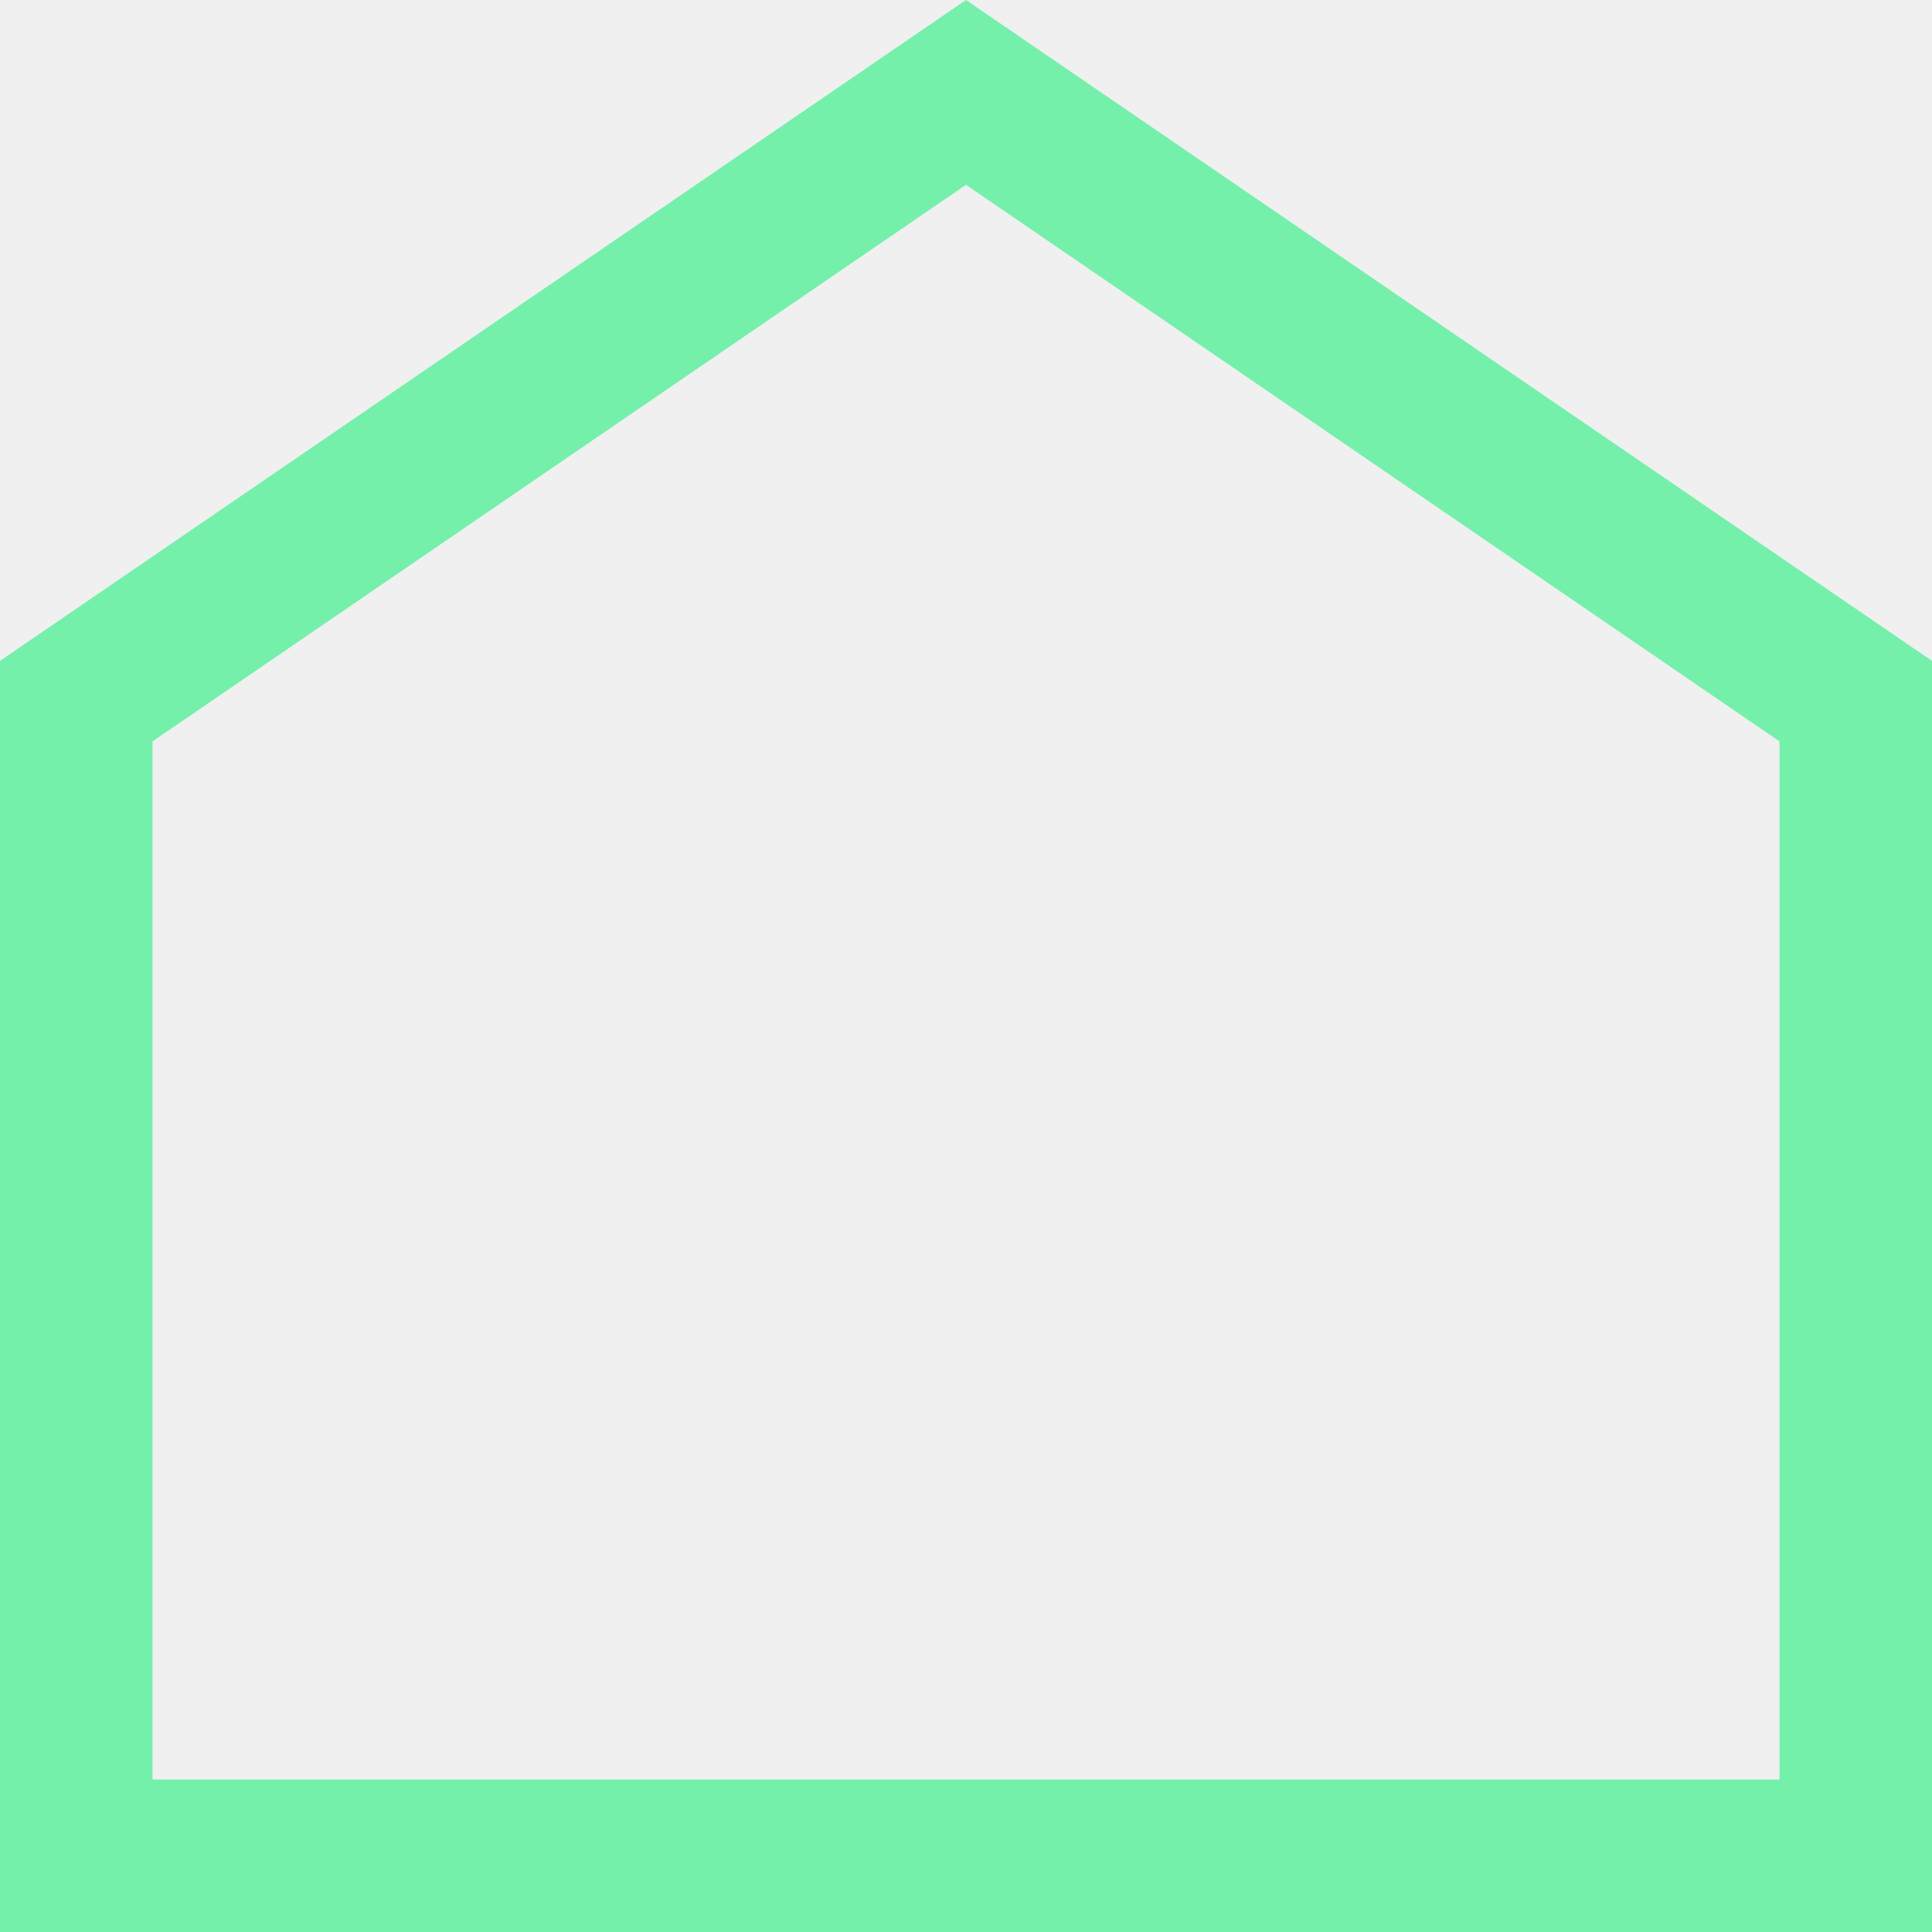
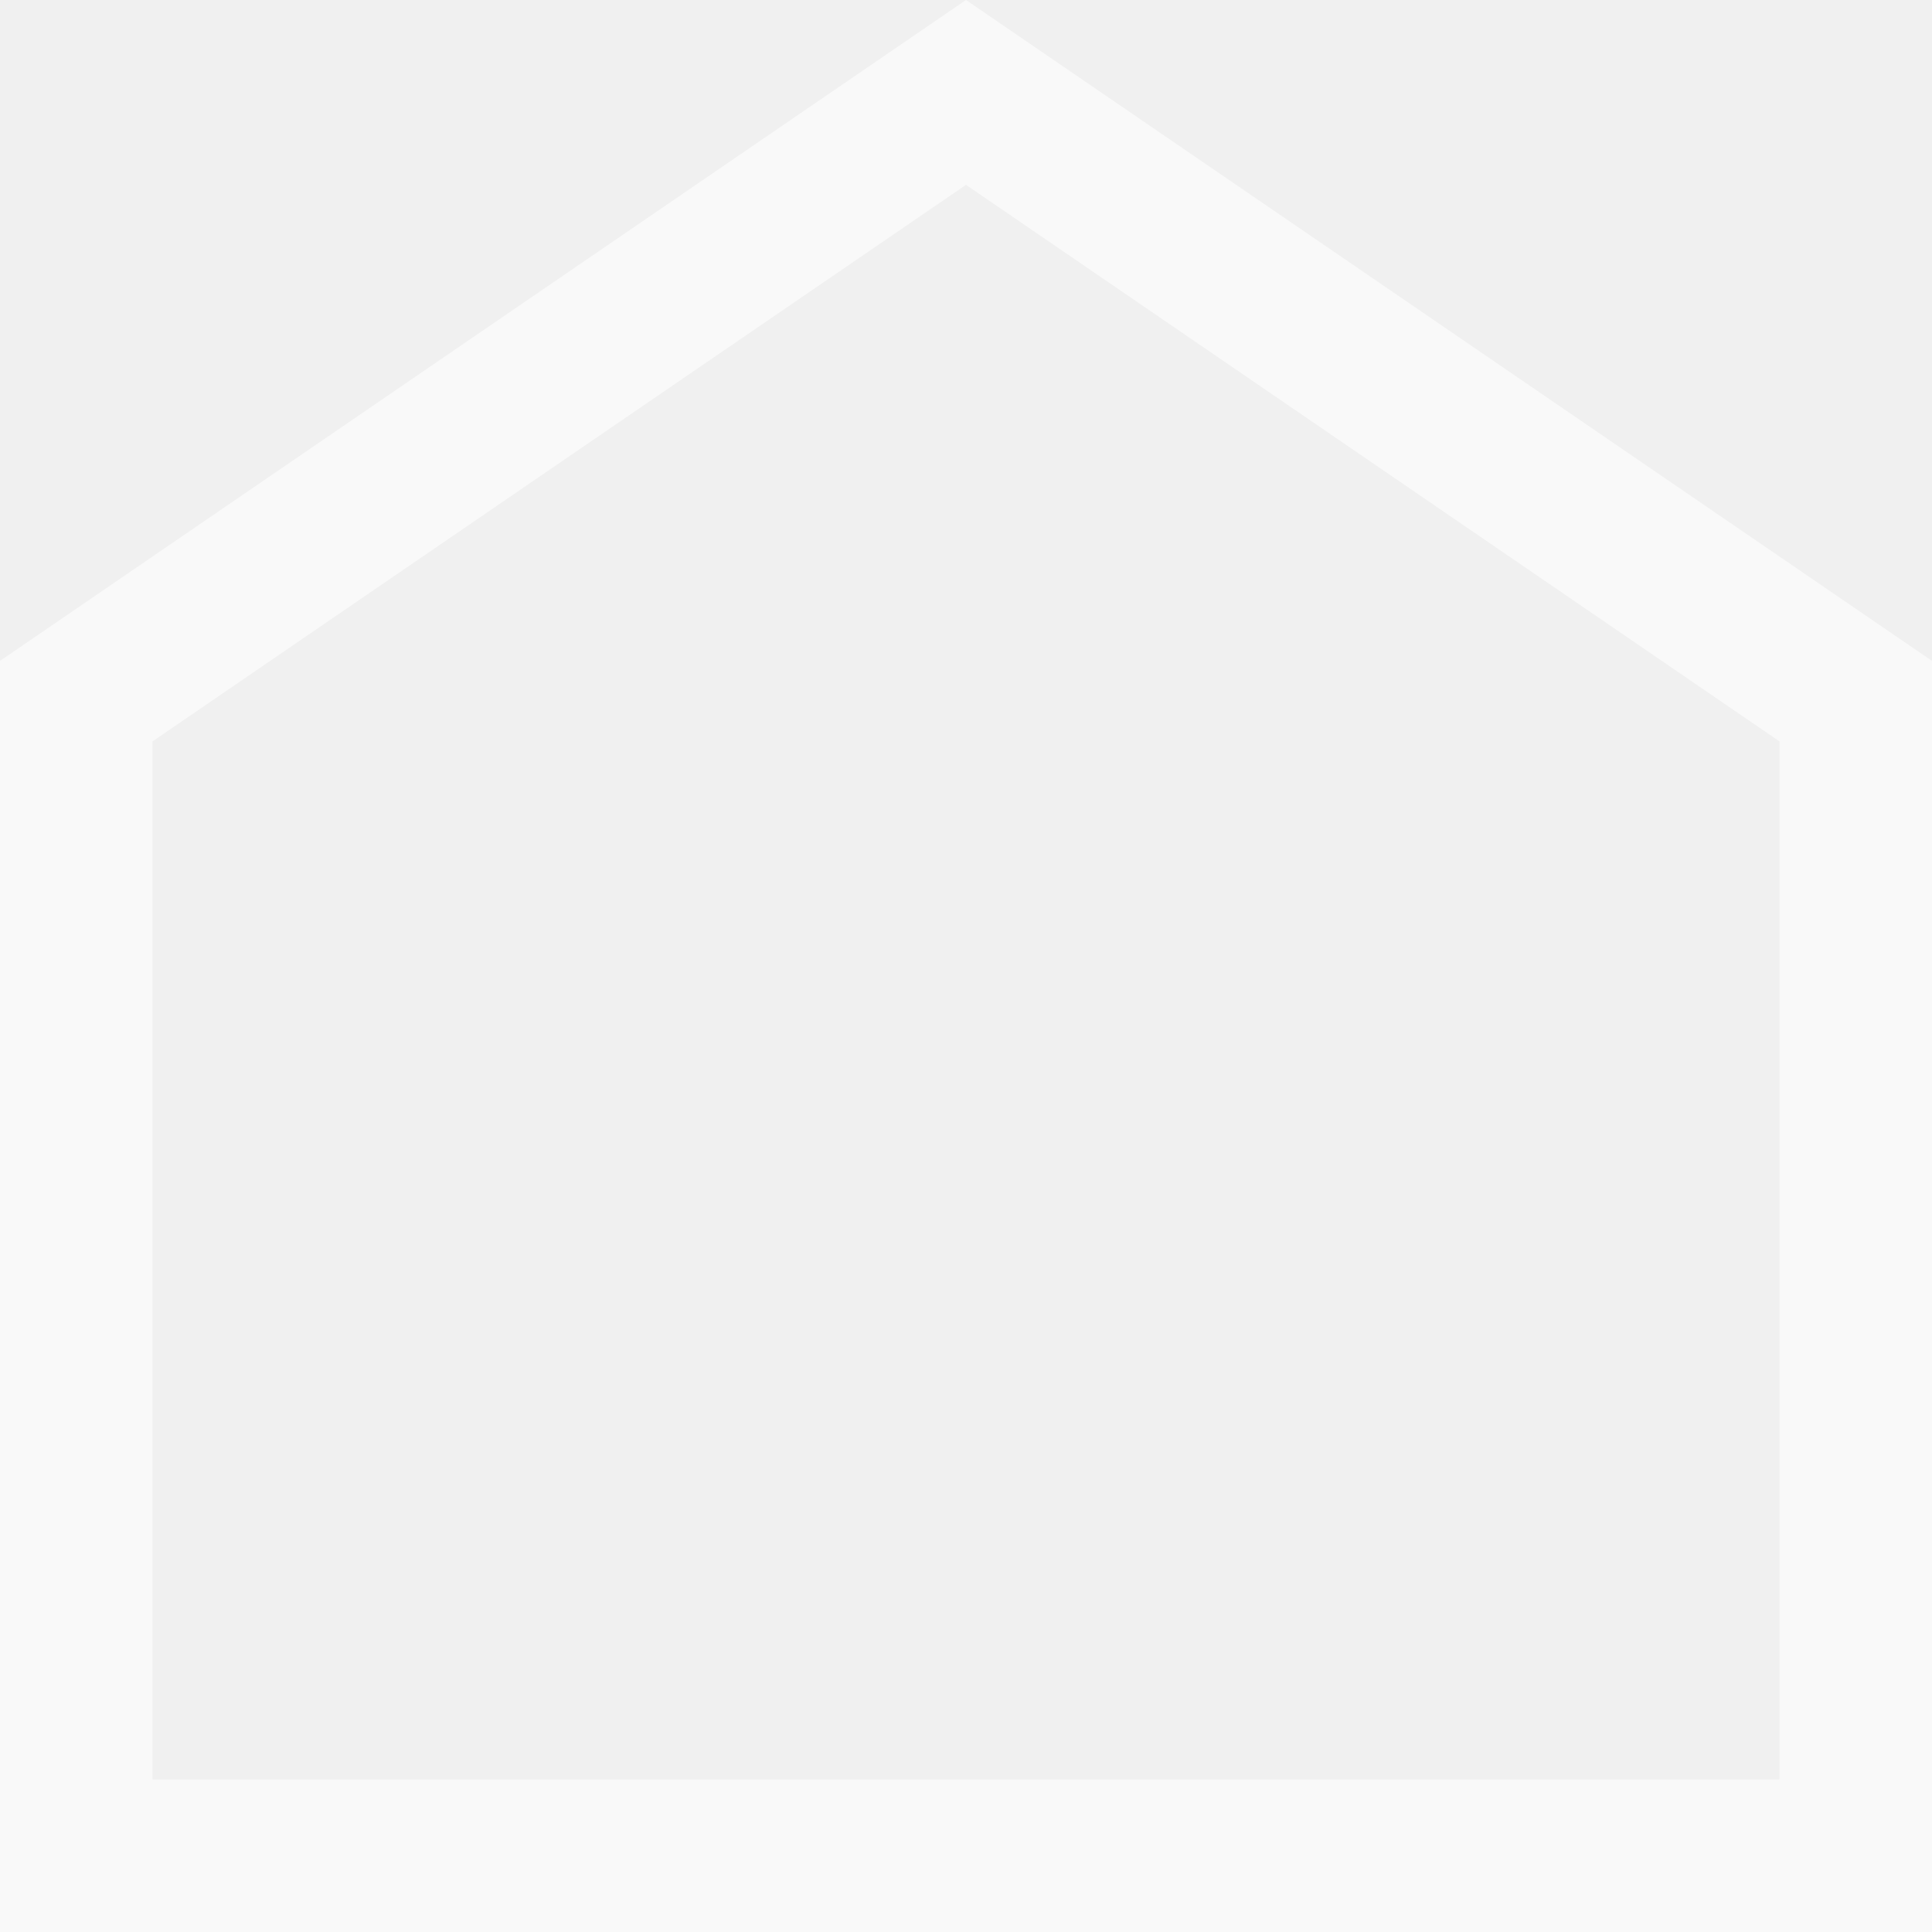
<svg xmlns="http://www.w3.org/2000/svg" width="24" height="24" viewBox="0 0 24 24" fill="none">
  <g filter="url(#filter0_b_80_1516)">
-     <path d="M0.947 23.053V8.71L12 1.148L23.053 8.71V23.053H0.947Z" stroke="#22F07D" stroke-opacity="0.6" stroke-width="1.895" />
+     <path d="M0.947 23.053V8.71L12 1.148L23.053 8.71V23.053H0.947Z" stroke="#FFFFFF" stroke-opacity="0.6" stroke-width="1.895" />
  </g>
  <defs>
    <filter id="filter0_b_80_1516" x="-4.421" y="-4.421" width="32.842" height="32.842" filterUnits="userSpaceOnUse" color-interpolation-filters="sRGB">
      <feFlood flood-opacity="0" result="BackgroundImageFix" />
      <feGaussianBlur in="BackgroundImageFix" stdDeviation="2.211" />
      <feComposite in2="SourceAlpha" operator="in" result="effect1_backgroundBlur_80_1516" />
      <feBlend mode="normal" in="SourceGraphic" in2="effect1_backgroundBlur_80_1516" result="shape" />
    </filter>
  </defs>
</svg>
